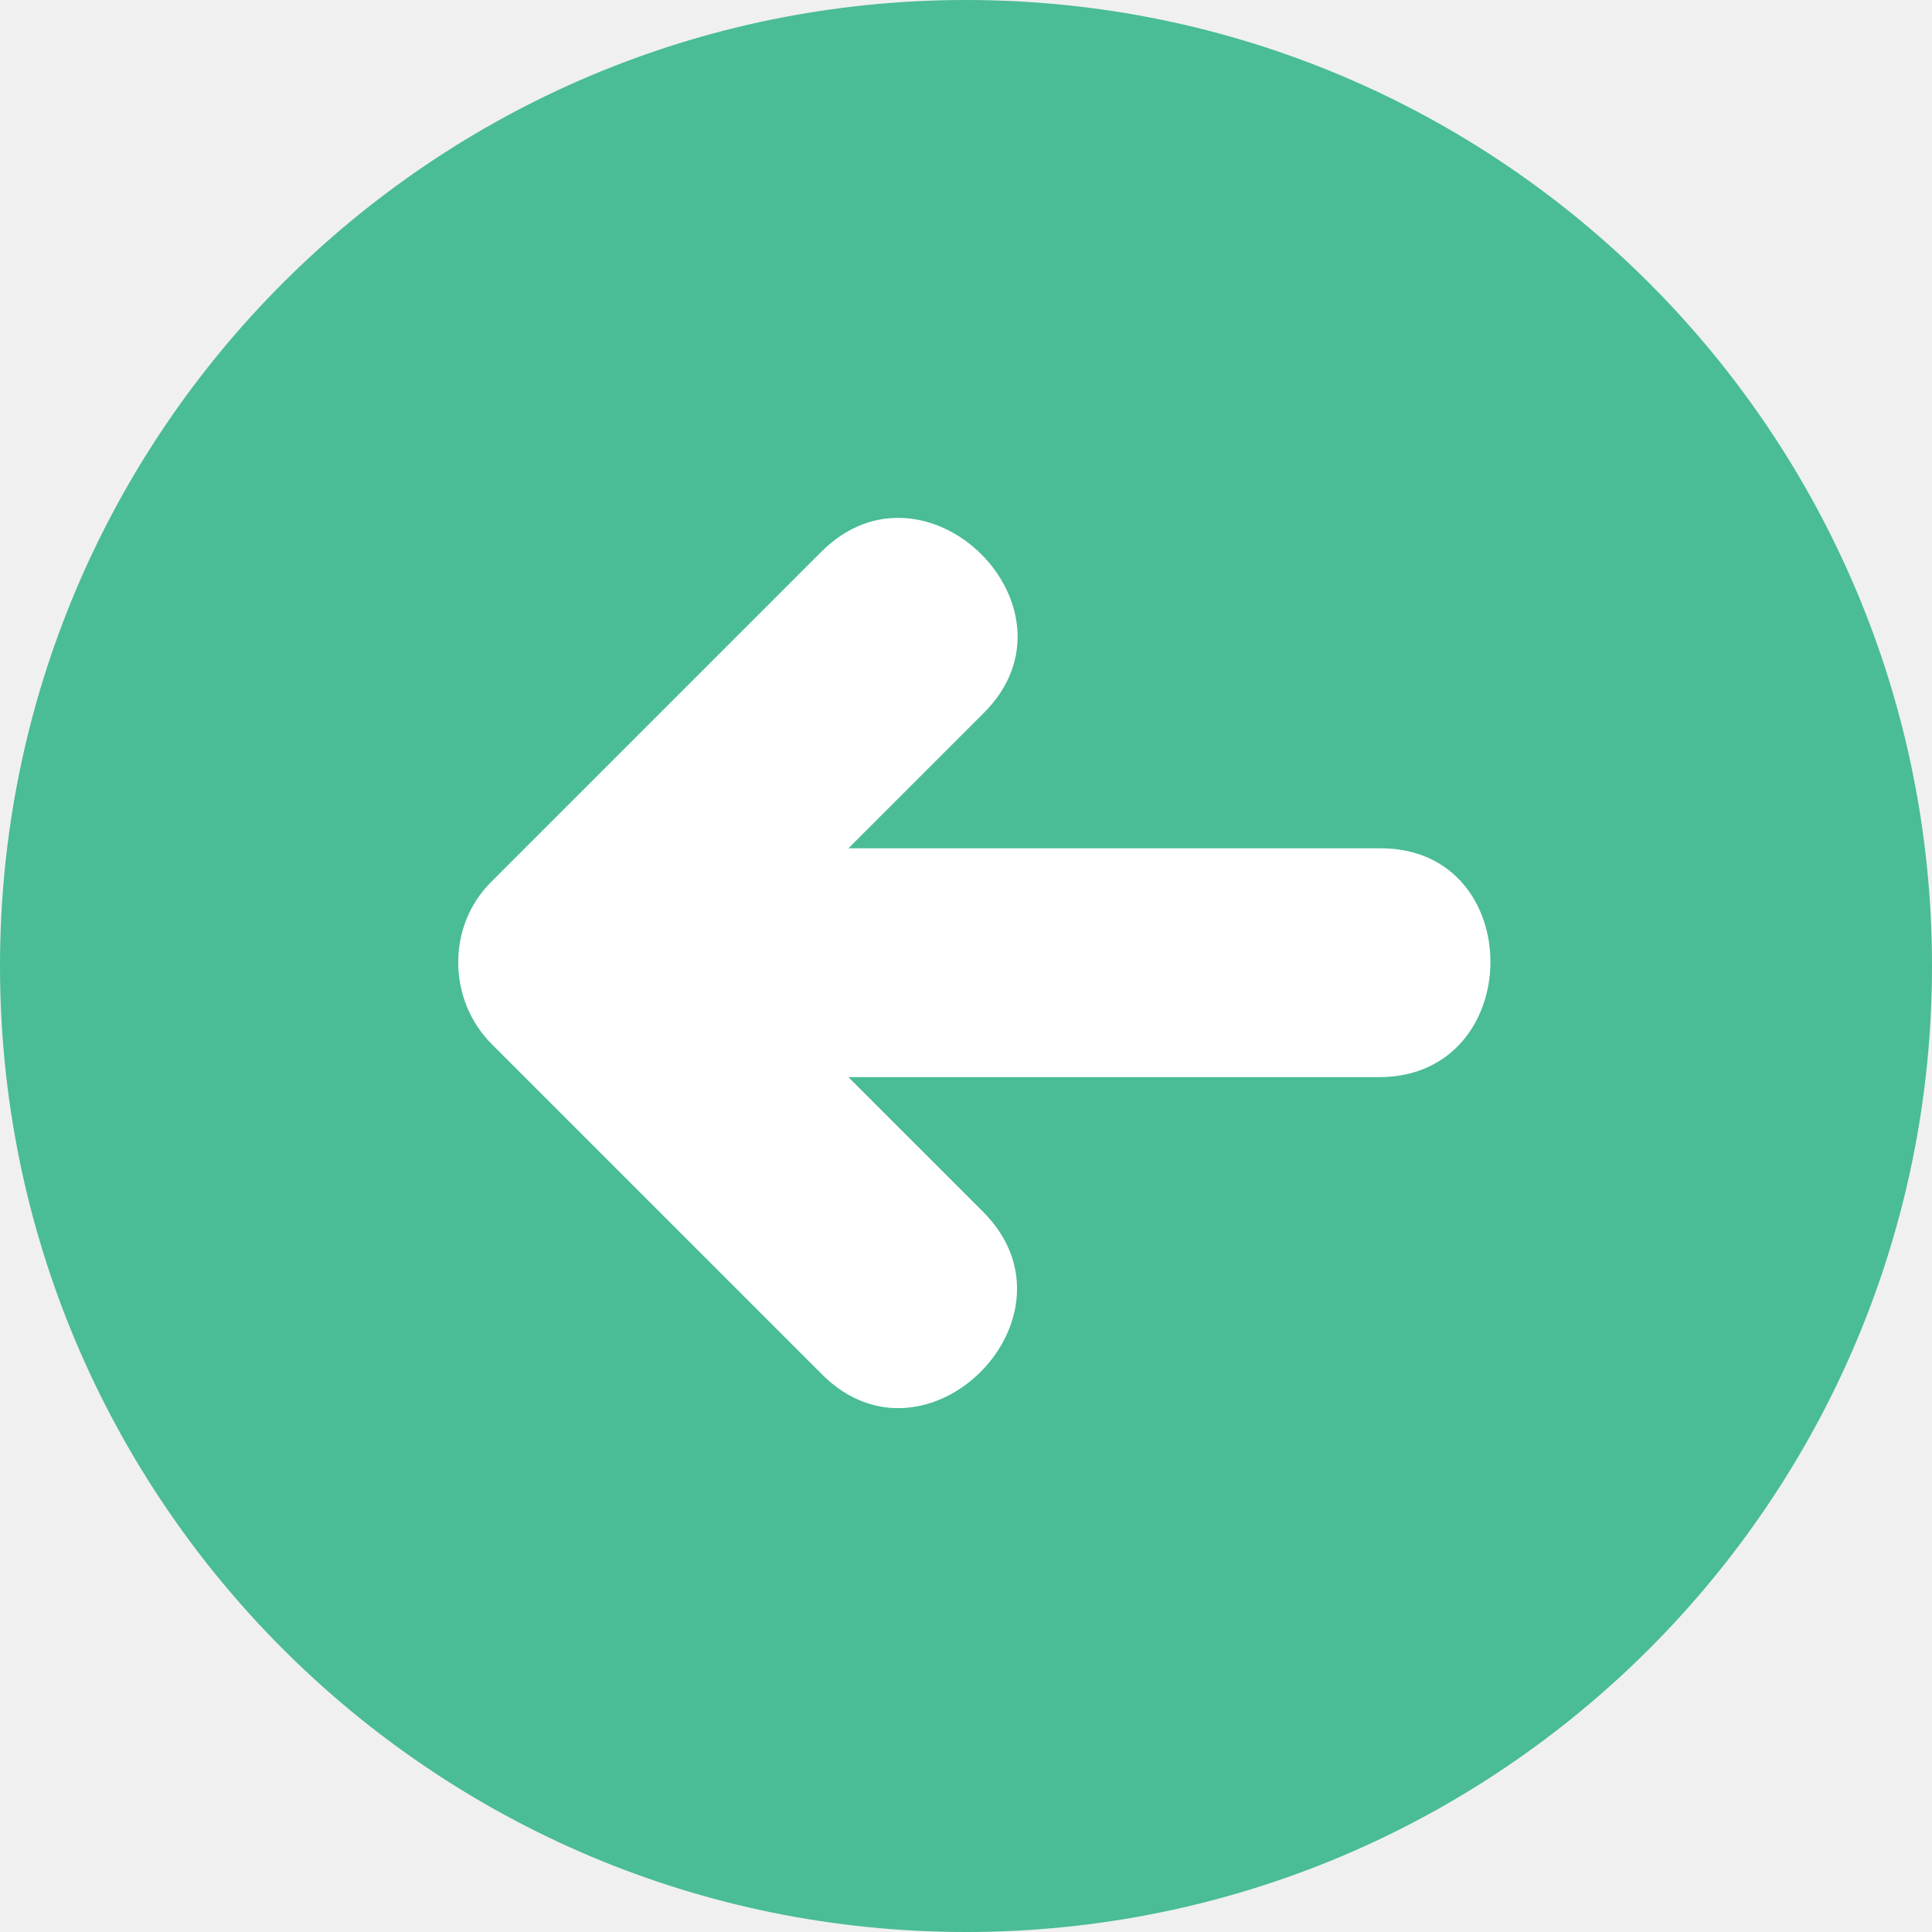
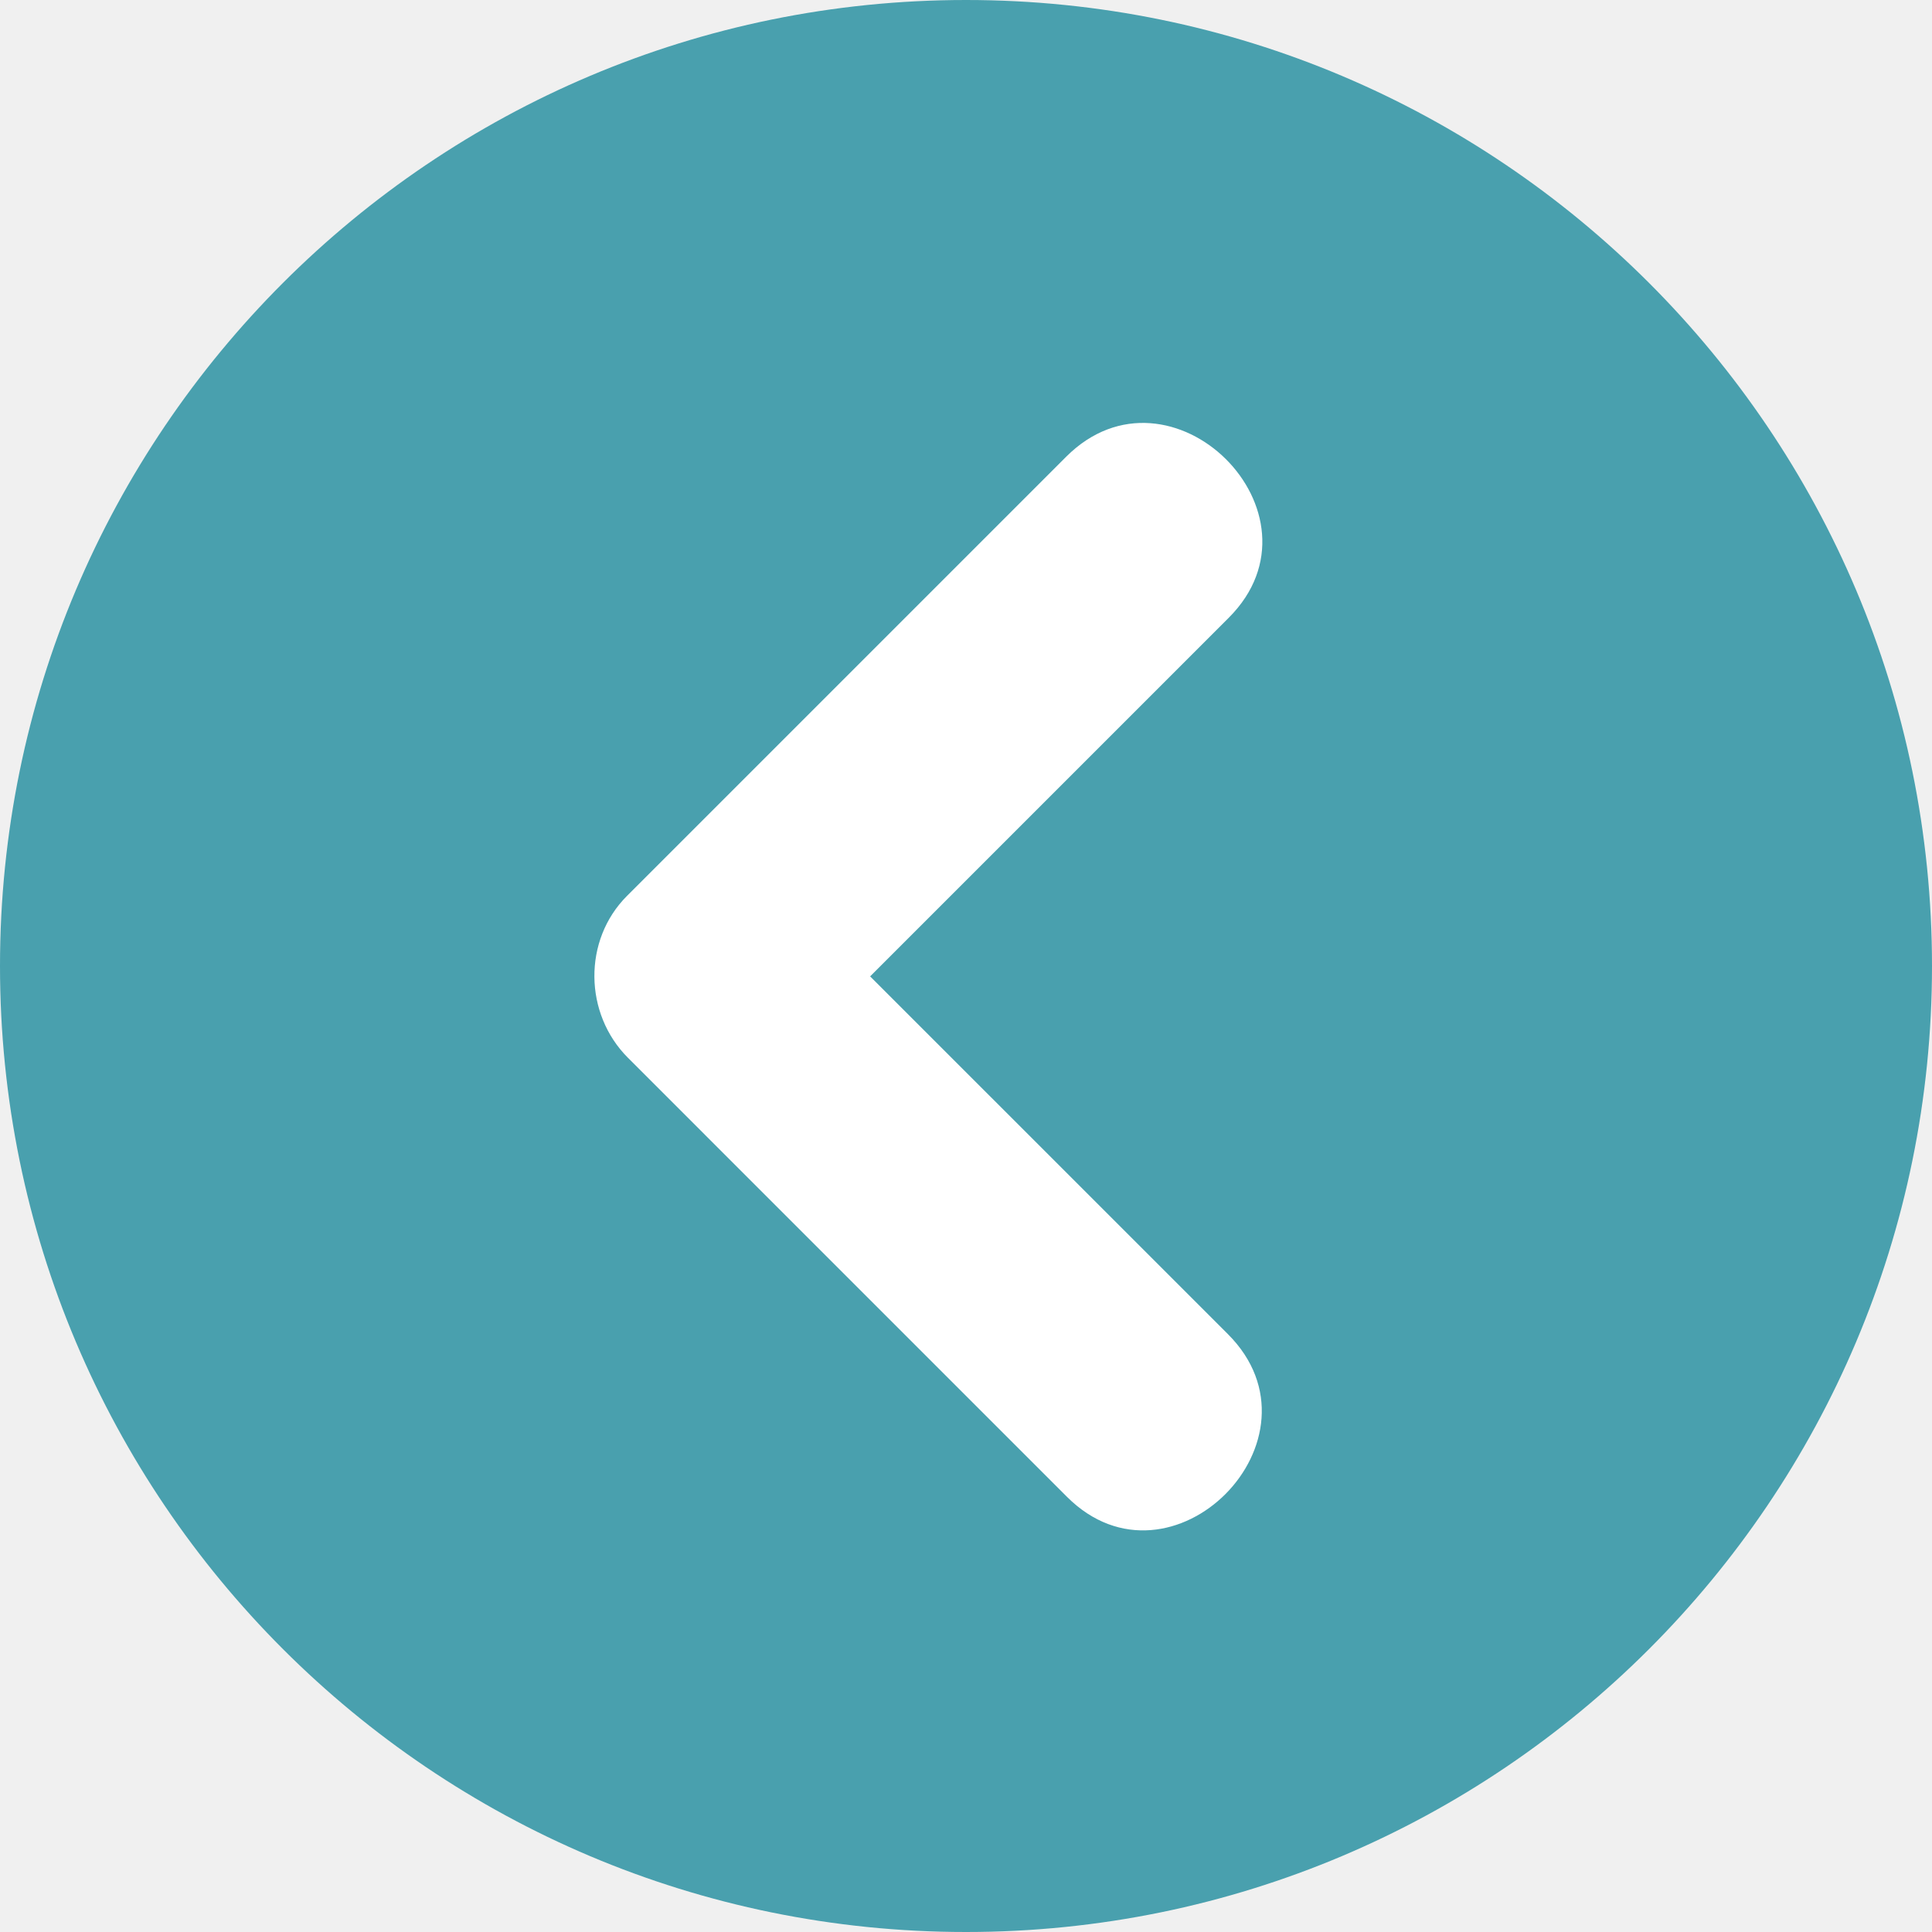
- <svg xmlns="http://www.w3.org/2000/svg" version="1.1" id="Layer_1" x="0px" y="0px" viewBox="0 0 473.654 473.654" style="enable-background:new 0 0 473.654 473.654;" xml:space="preserve">
-   <circle style="fill:#4ABC96;" cx="236.827" cy="236.827" r="236.827" />
-   <path style="fill:#FFFFFF;" d="M338.465,207.969c-43.487,0-86.975,0-130.459,0c11.08-11.08,22.161-22.161,33.241-33.245  c25.56-25.56-14.259-65.084-39.883-39.456c-27.011,27.011-54.018,54.022-81.029,81.033c-10.841,10.841-10.549,28.907,0.213,39.669  c27.011,27.007,54.018,54.018,81.029,81.025c25.56,25.56,65.084-14.259,39.456-39.883c-11.013-11.013-22.026-22.026-33.039-33.035  c43.357,0,86.713,0,130.066,0C374.283,264.077,374.604,207.969,338.465,207.969z" />
+ <svg xmlns="http://www.w3.org/2000/svg" version="1.1" id="Layer_1" x="0px" y="0px" viewBox="0 0 475.558 475.558" style="enable-background:new 0 0 475.558 475.558;" xml:space="preserve">
+   <circle style="fill:#49A0AE;" cx="237.779" cy="237.779" r="237.779" />
+   <path style="fill:#FFFFFF;" d="M214.181,240.332c29.429-29.425,58.857-58.853,88.278-88.278  c25.666-25.663-14.316-65.341-40.039-39.615c-36.029,36.029-72.055,72.055-108.084,108.084  c-10.888,10.885-10.588,29.023,0.214,39.829c36.029,36.029,72.055,72.058,108.084,108.087  c25.666,25.666,65.345-14.316,39.615-40.043C272.888,299.039,243.535,269.686,214.181,240.332z" />
  <g>
</g>
  <g>
</g>
  <g>
</g>
  <g>
</g>
  <g>
</g>
  <g>
</g>
  <g>
</g>
  <g>
</g>
  <g>
</g>
  <g>
</g>
  <g>
</g>
  <g>
</g>
  <g>
</g>
  <g>
</g>
  <g>
</g>
</svg>
